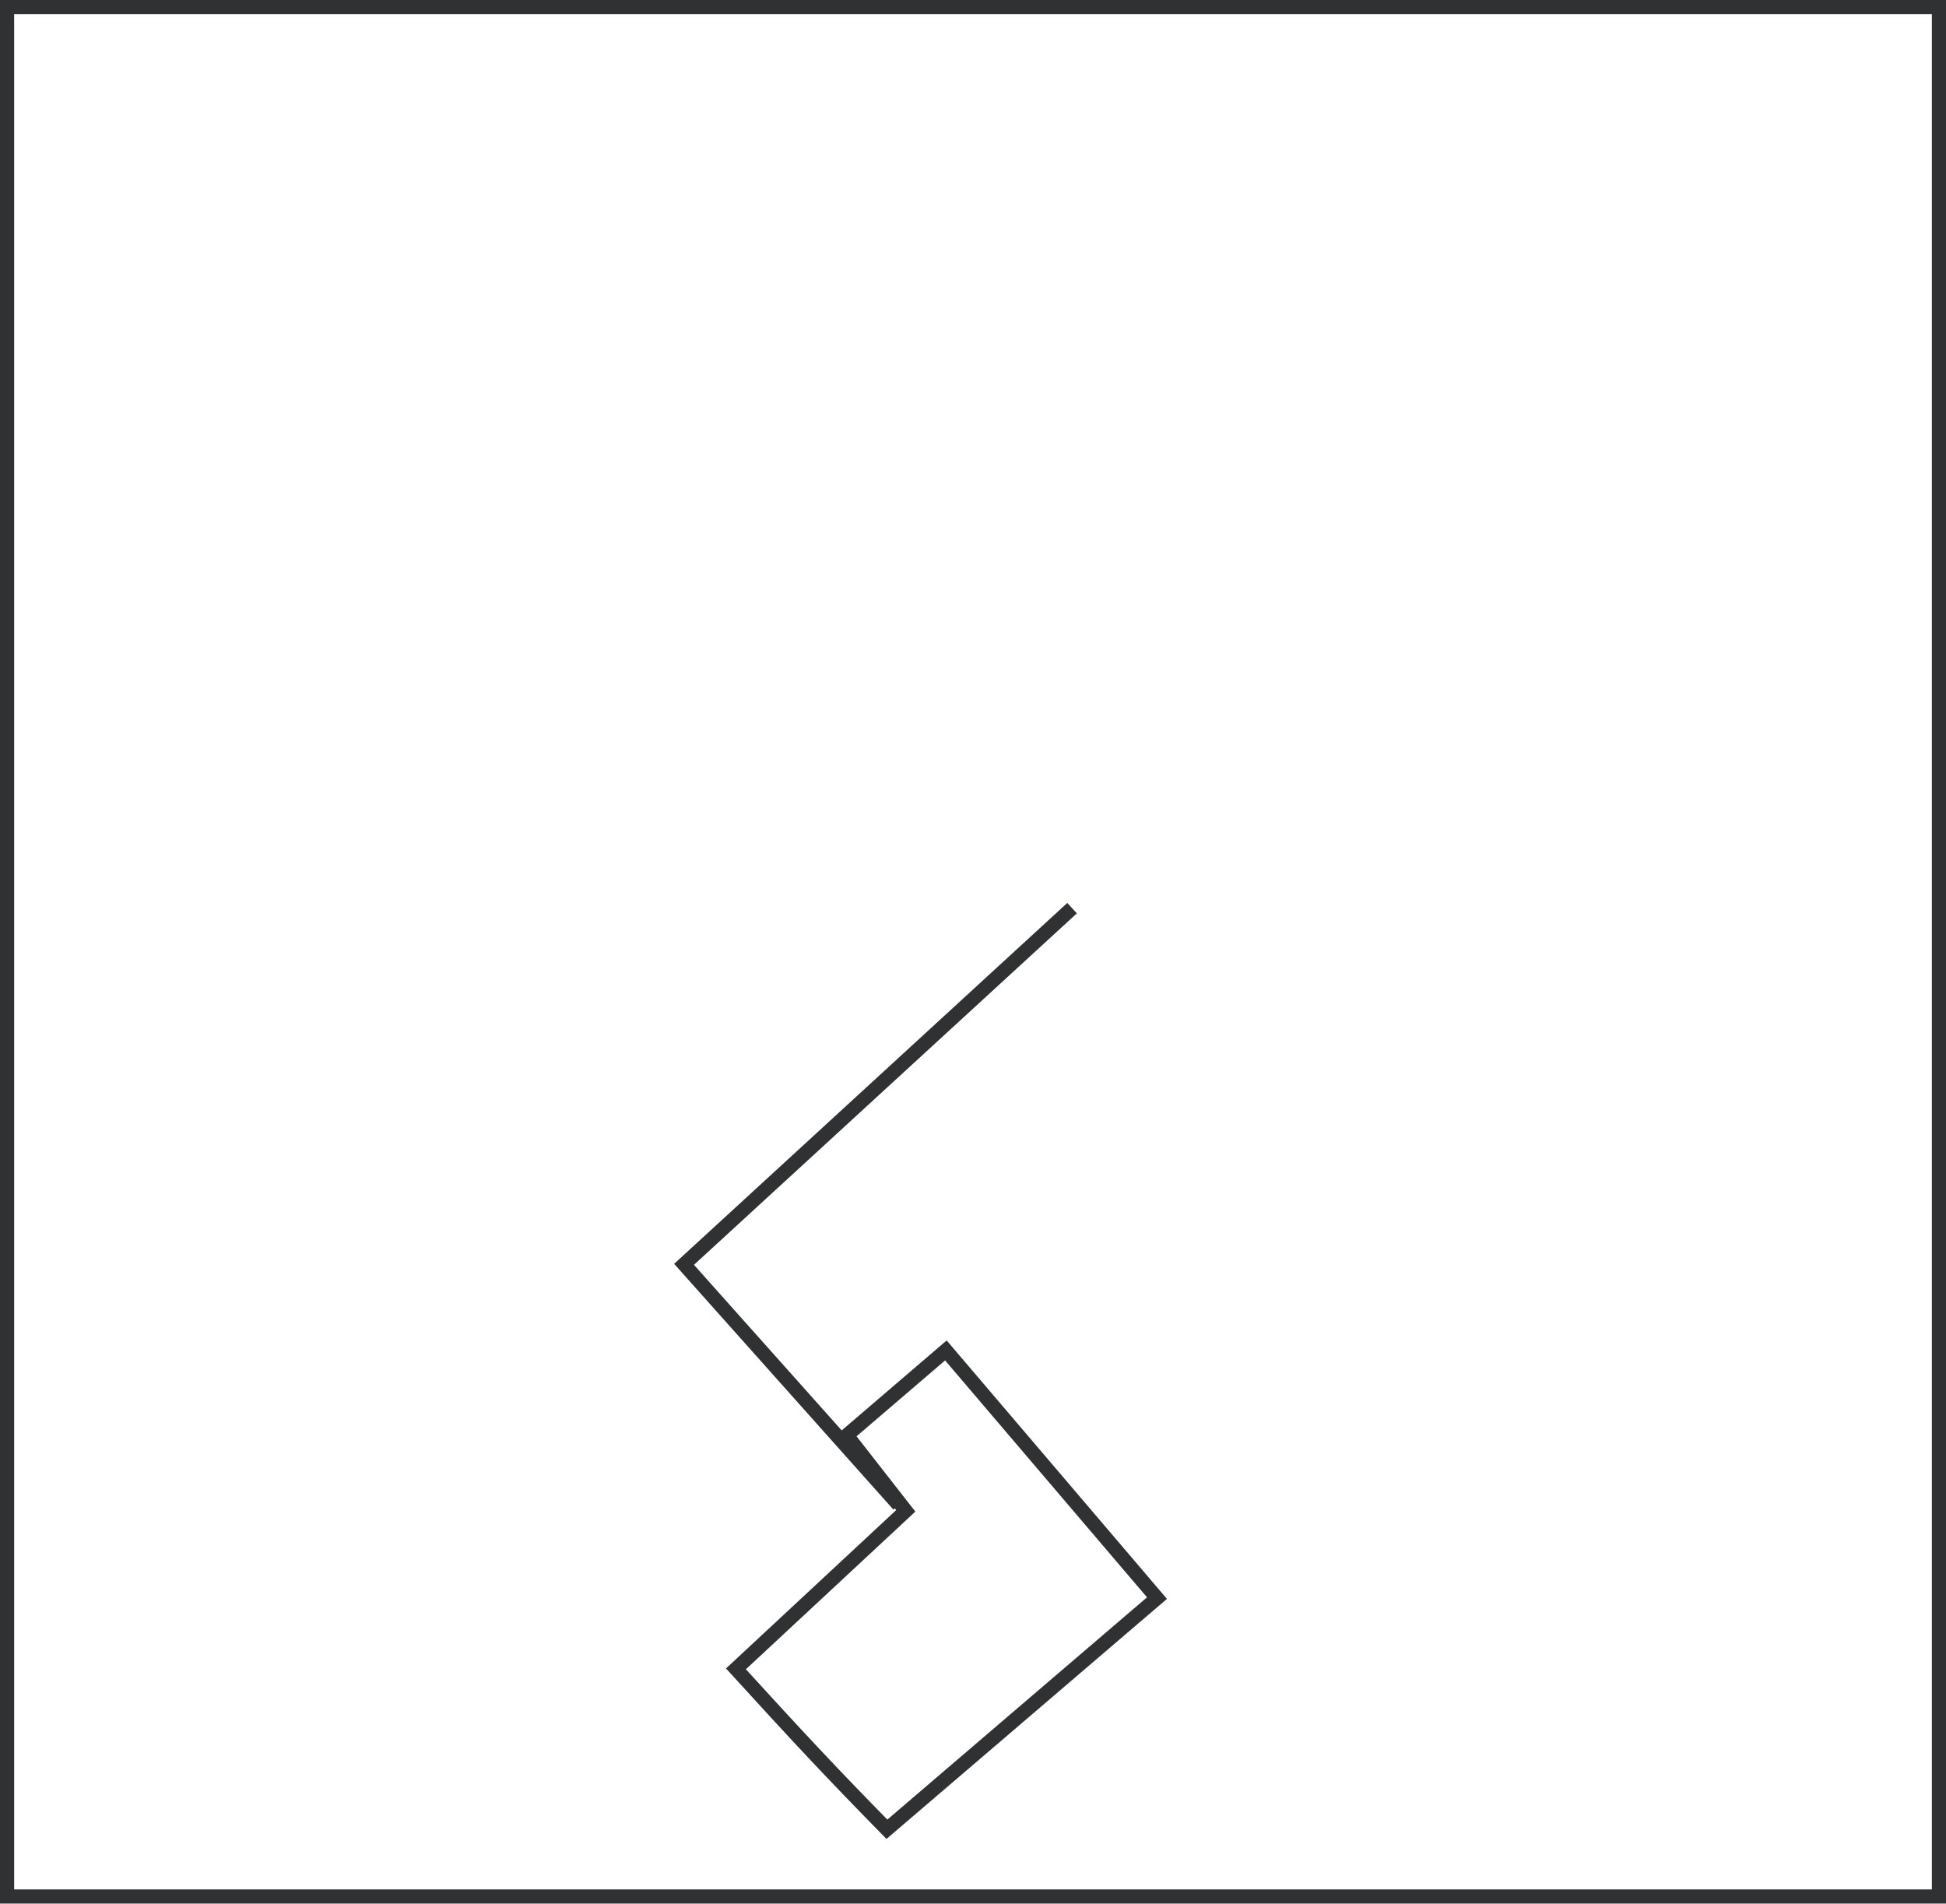
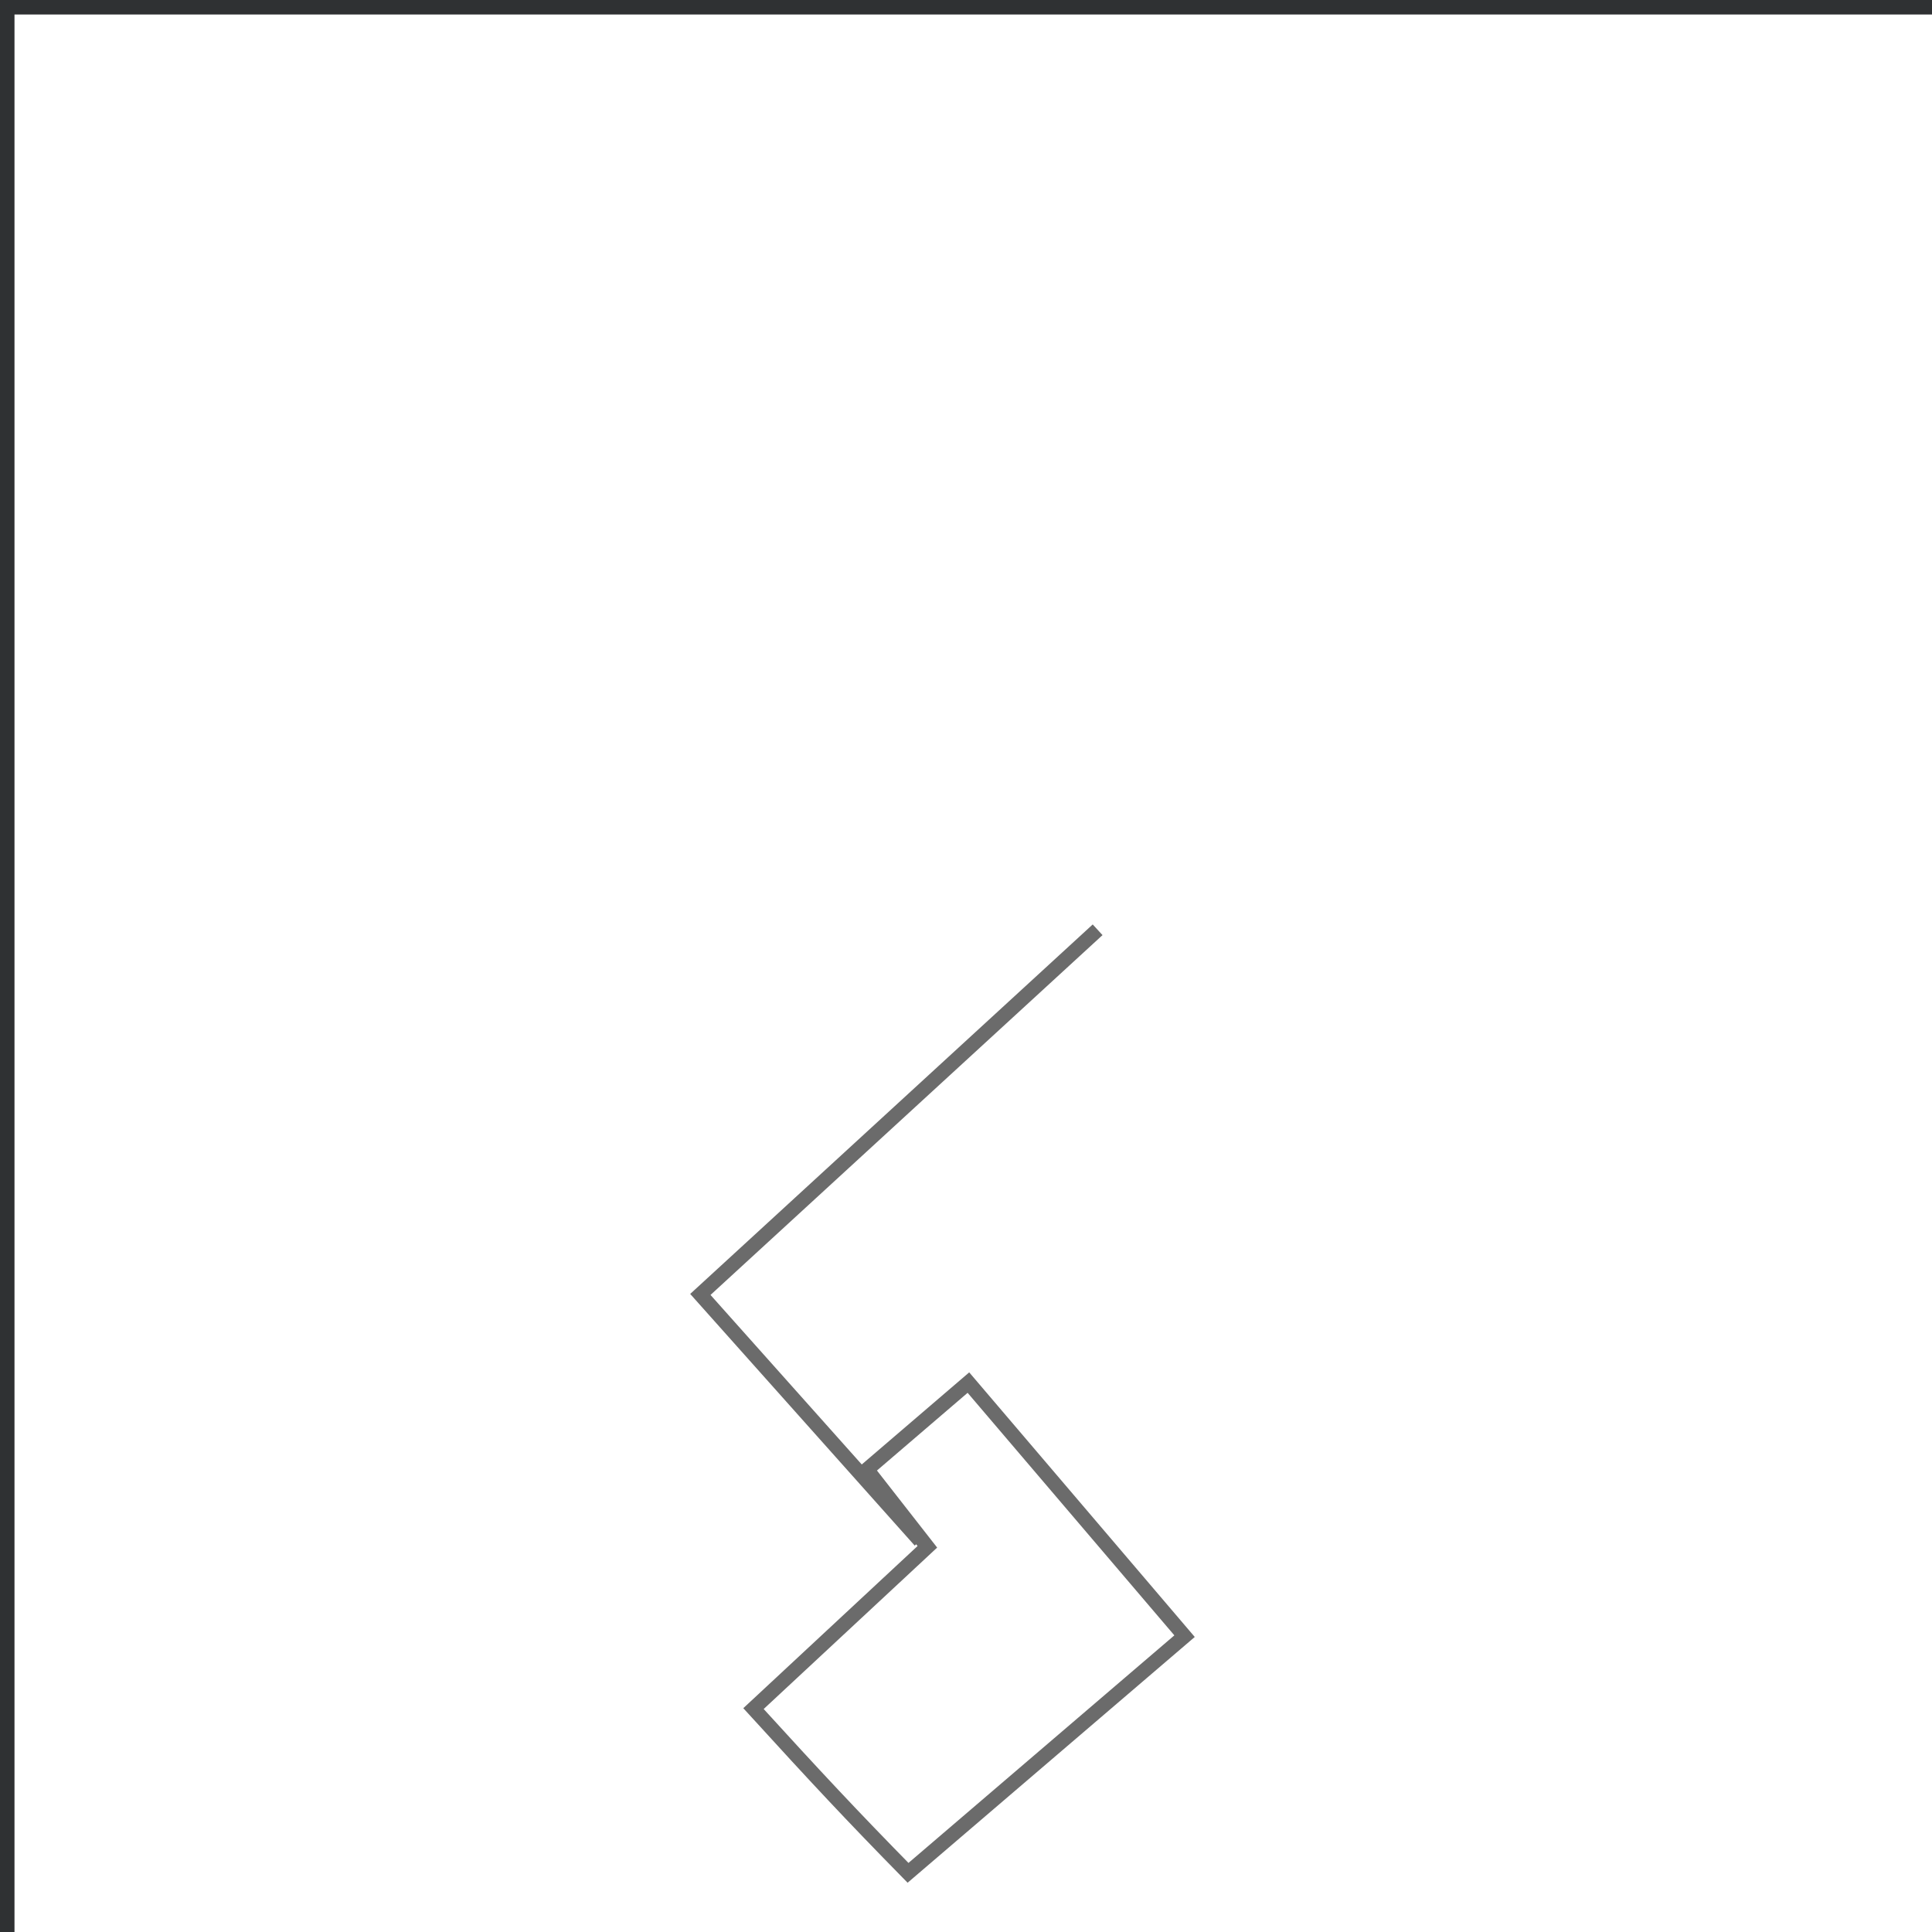
- <svg xmlns="http://www.w3.org/2000/svg" width="825" height="807" viewBox="0 0 825 807" fill="none">
+ <svg xmlns="http://www.w3.org/2000/svg" width="800" height="800" viewBox="0 0 800 800" fill="none">
  <rect x="3" y="3" width="819" height="801" stroke="#2F3133" stroke-width="6" />
-   <path d="M376 775.5C352.562 751.618 338.377 736.434 312 707.5L384 640.5L359 608.5L401 572.5L490.5 677.5L376 775.5Z" stroke="#2F3133" stroke-width="6" />
-   <path d="M454.5 385L290 536C290 536 345.462 598.167 381 638" stroke="#2F3133" stroke-width="6" />
+   <path d="M376 775.5C352.562 751.618 338.377 736.434 312 707.5L384 640.5L359 608.5L401 572.5L490.5 677.5L376 775.5Z" stroke="#6B6B6B" stroke-width="6" />
+   <path d="M454.5 385L290 536C290 536 345.462 598.167 381 638" stroke="#6B6B6B" stroke-width="6" />
</svg>
